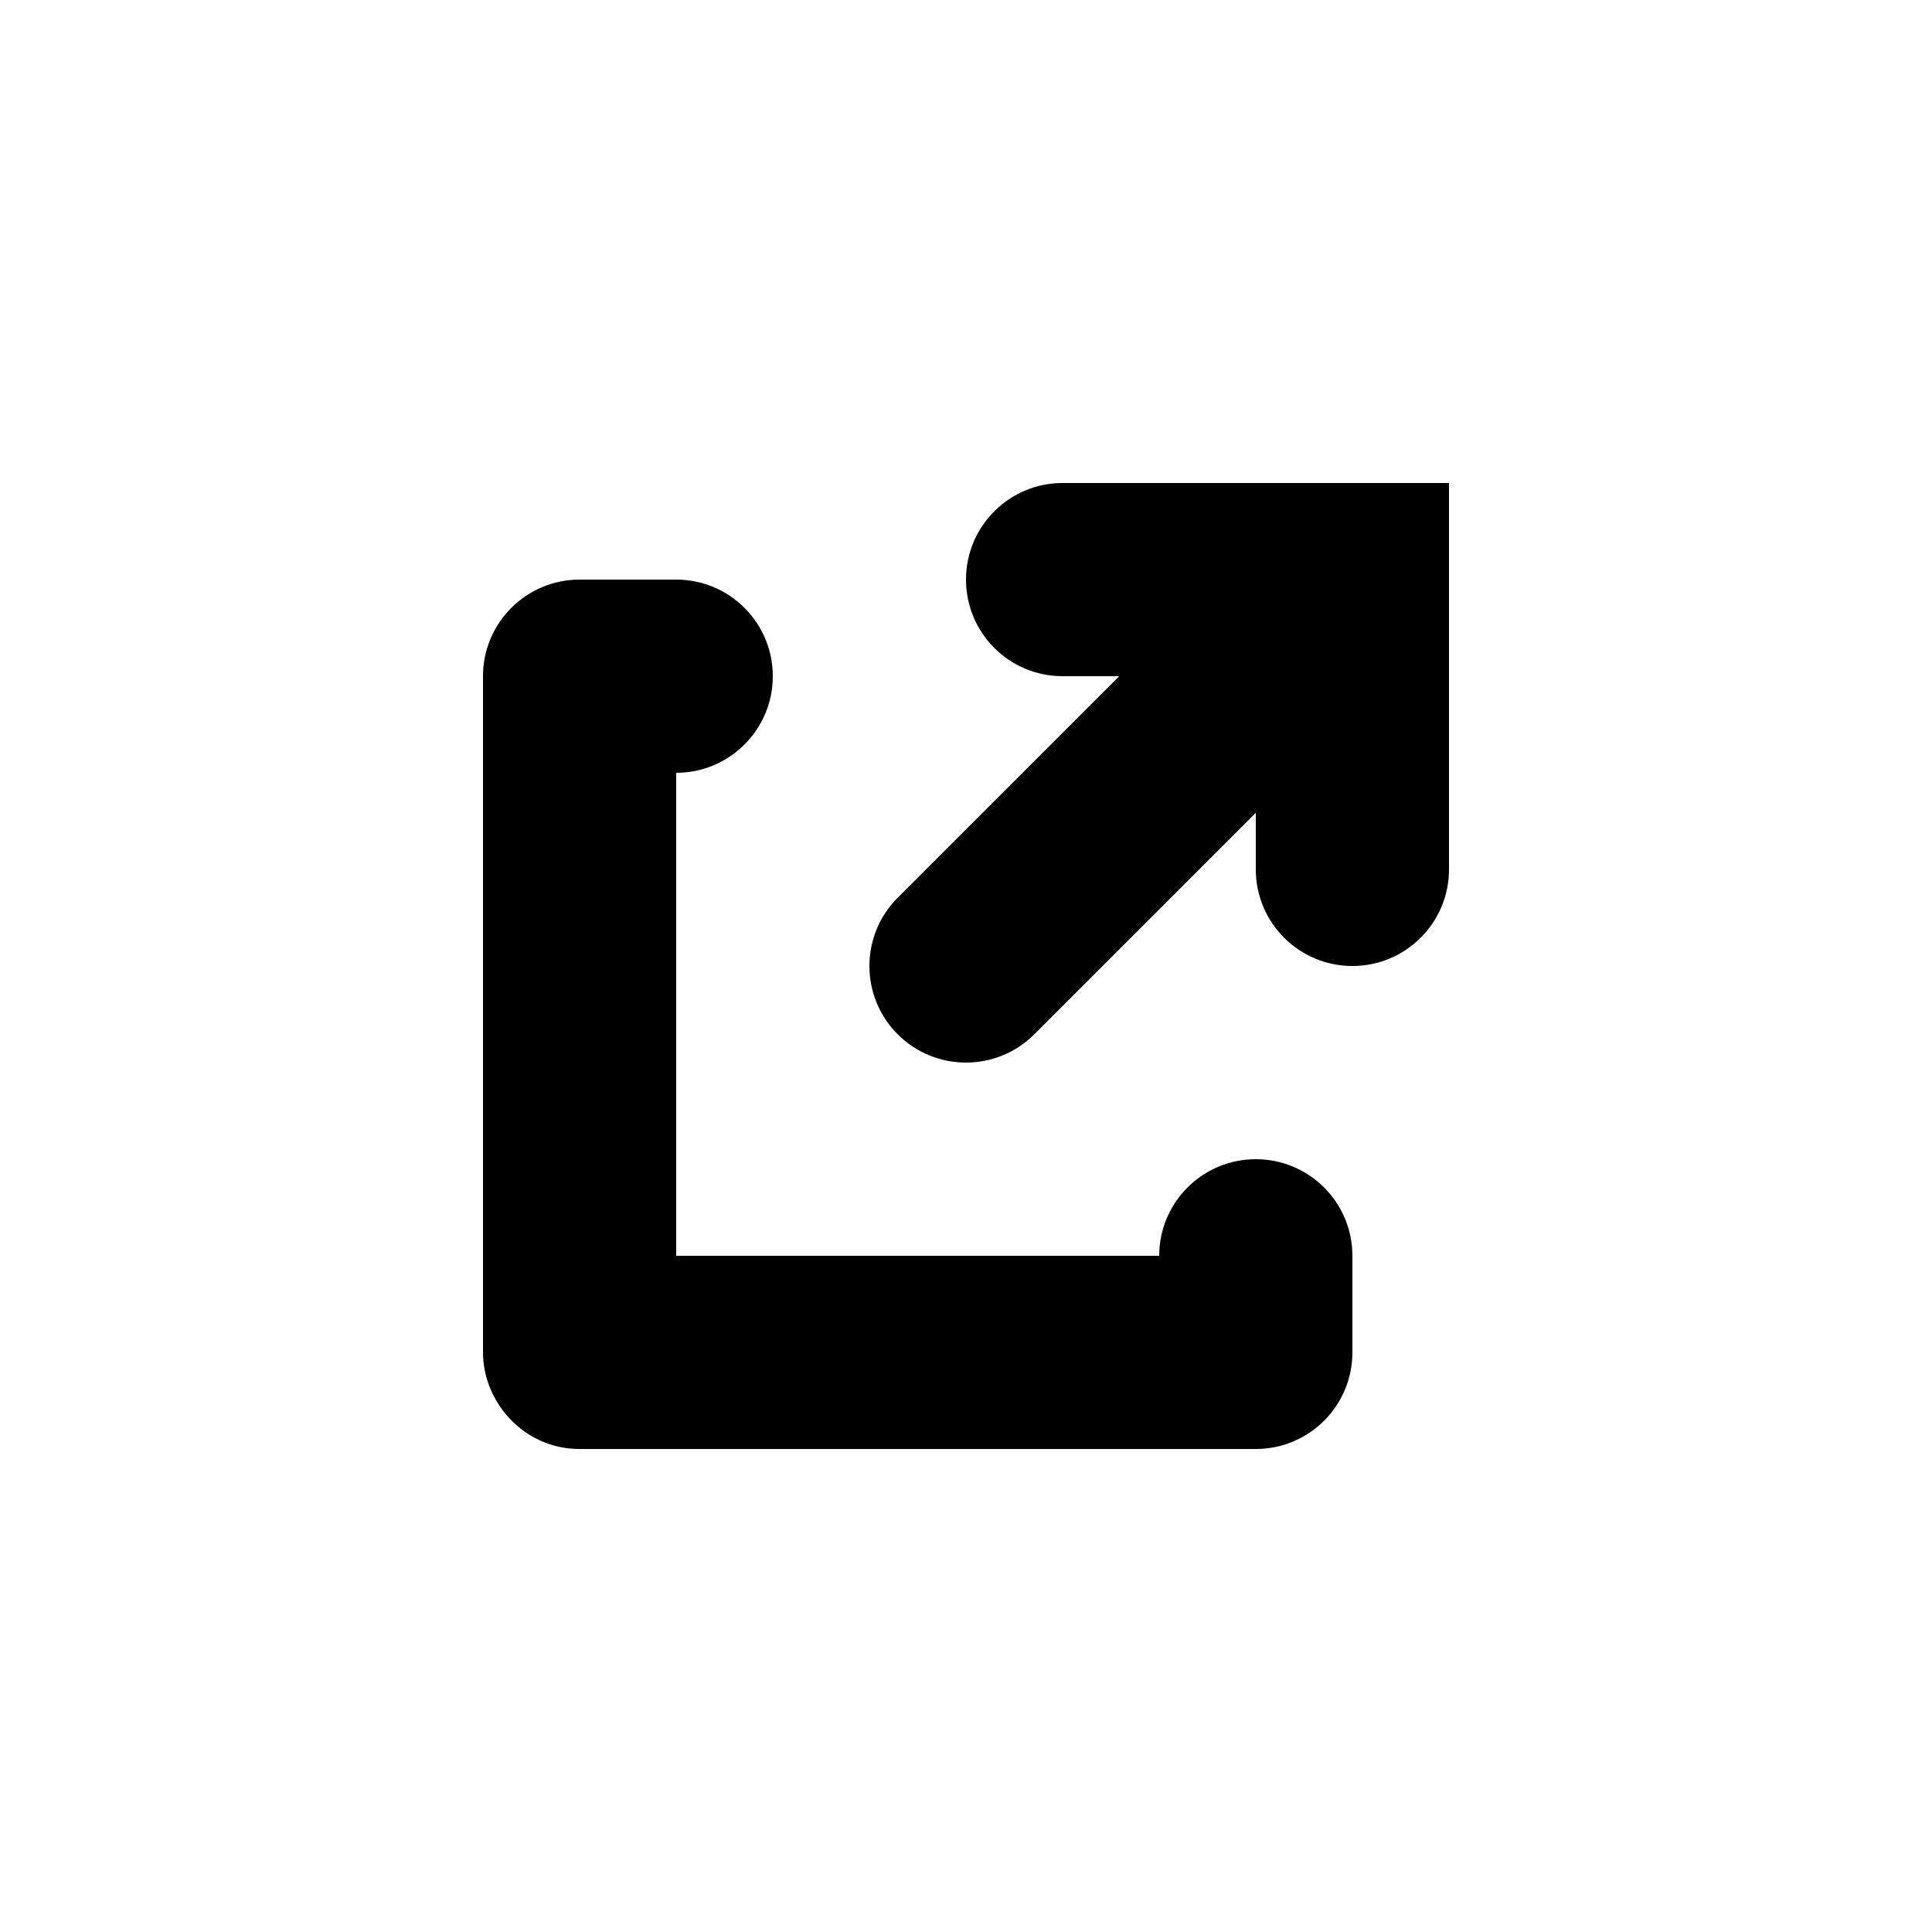
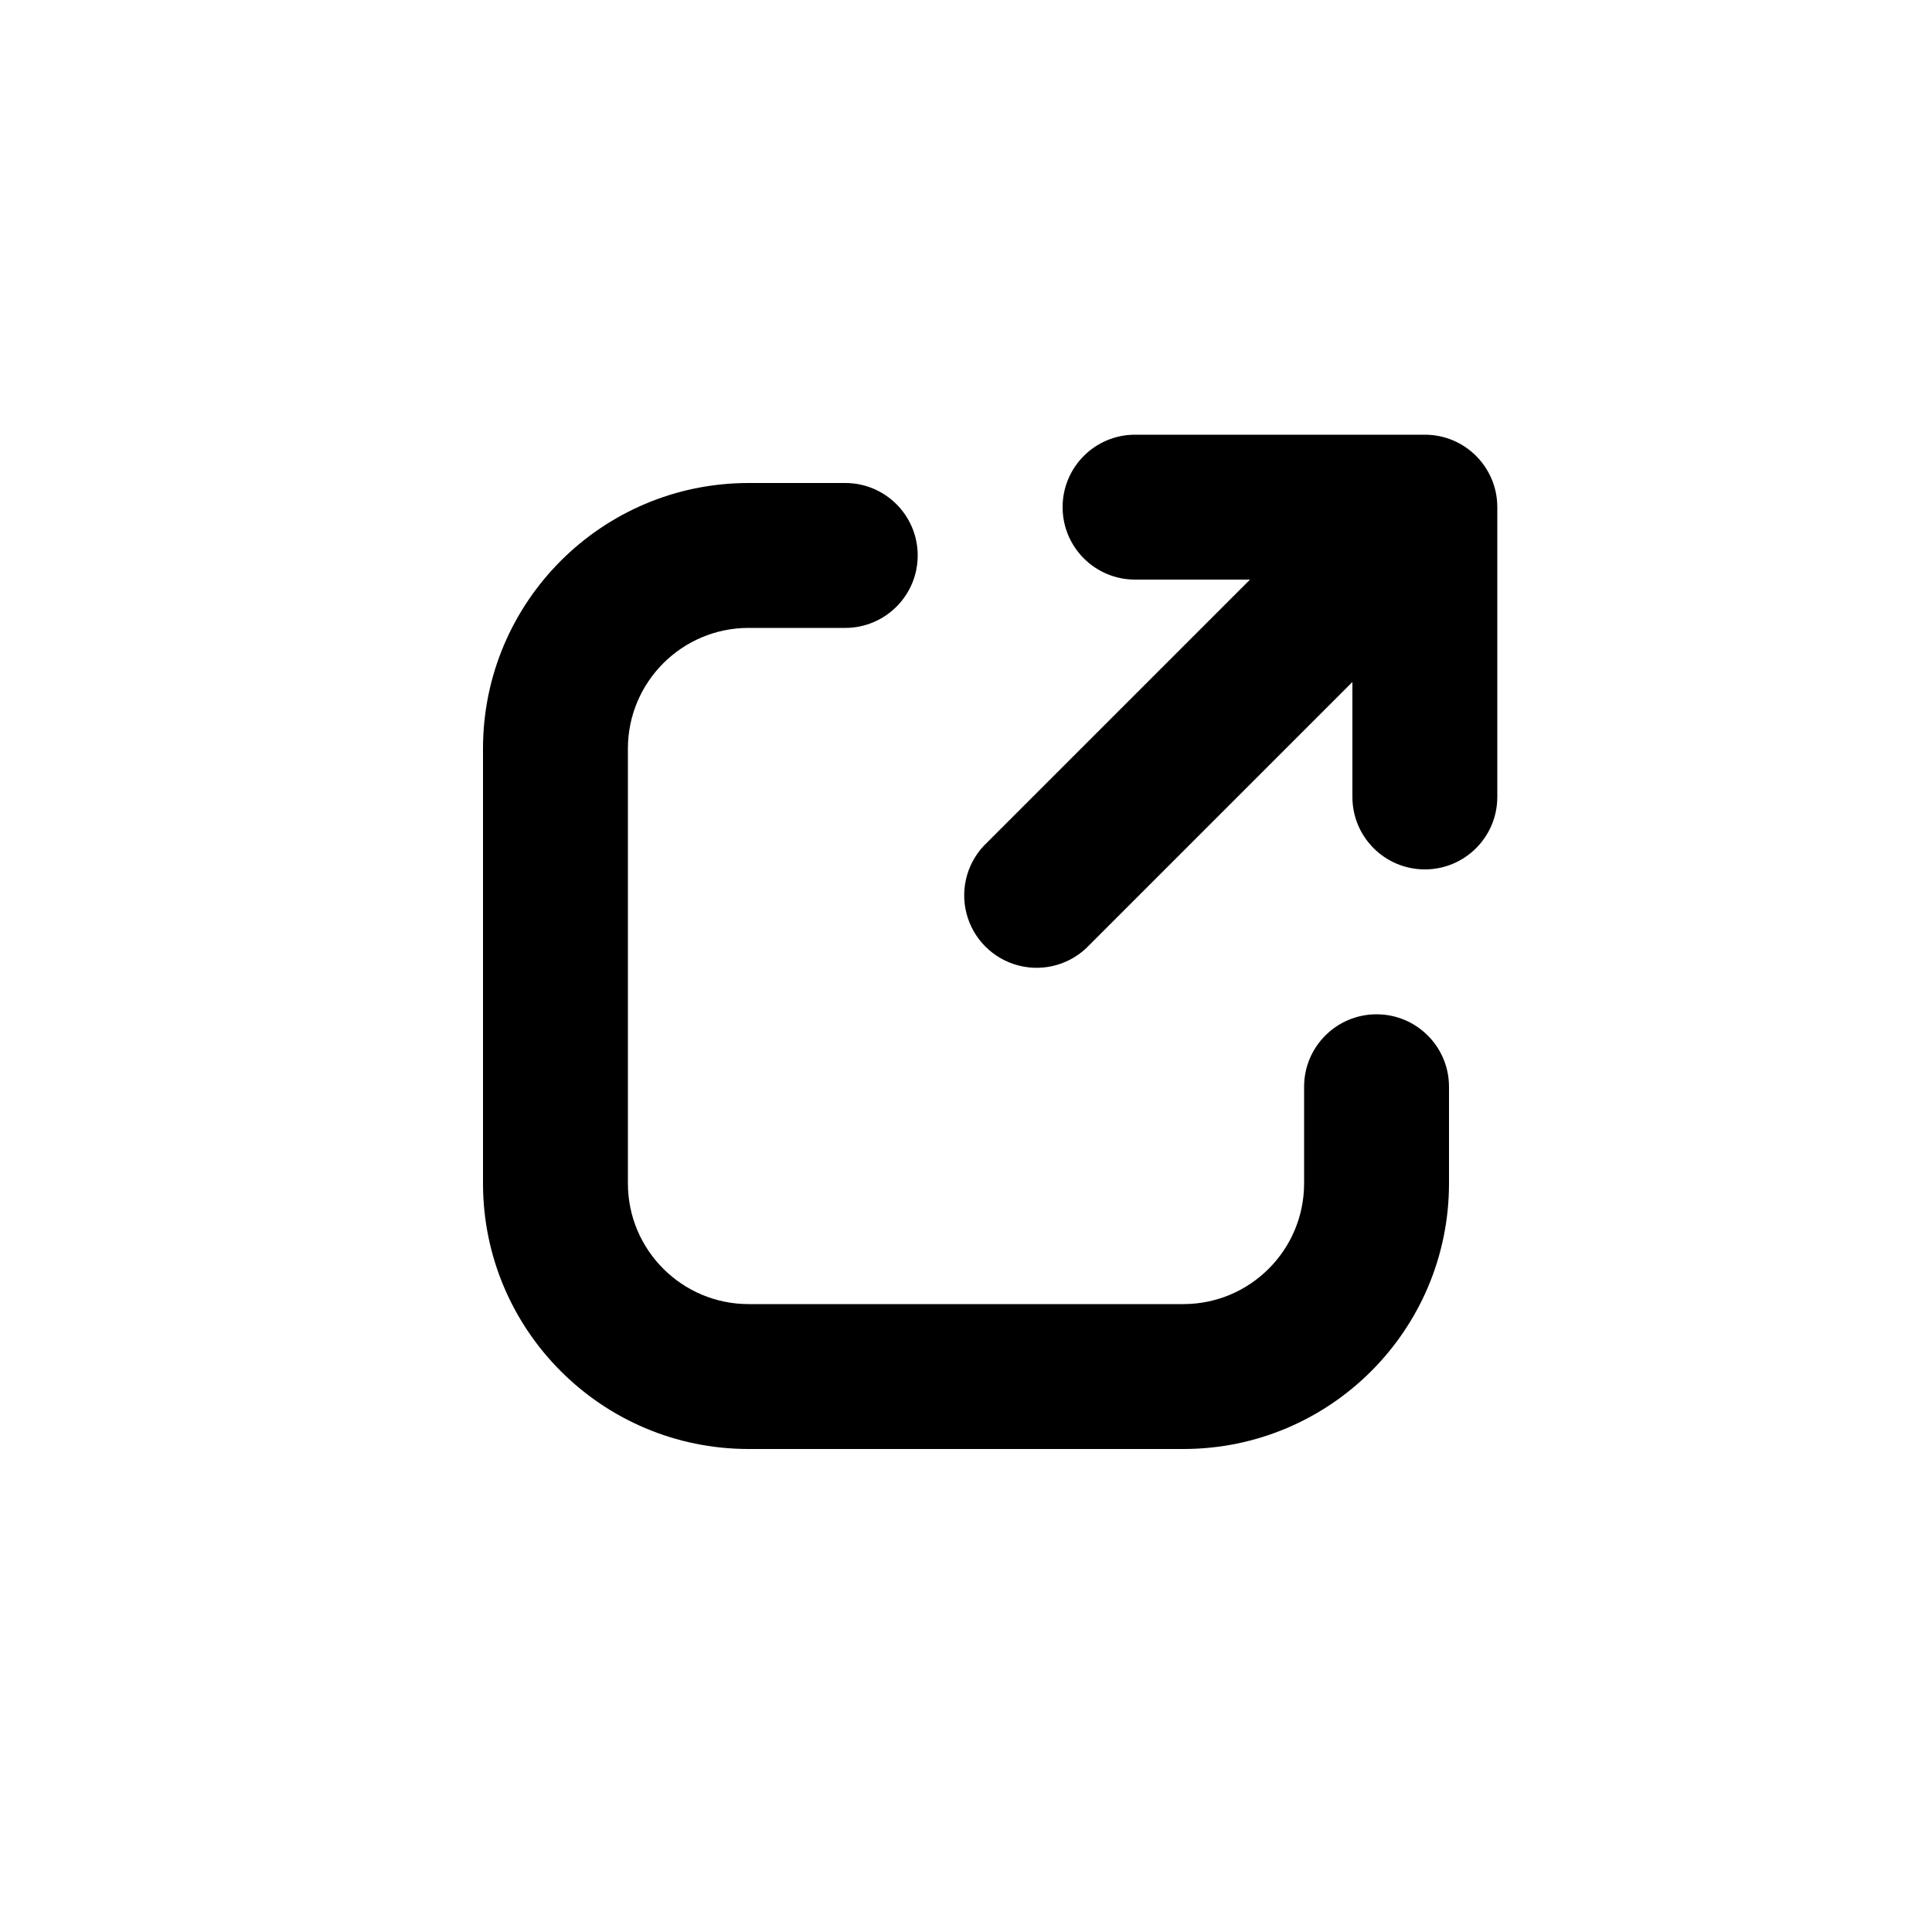
<svg xmlns="http://www.w3.org/2000/svg" viewBox="0 0 20 20">
-   <path fill="#000000" d="M13 12a1 1 0 0 1 1 1v1a1 1 0 0 1-1 1H6c-.575 0-1-.484-1-1V7a1 1 0 0 1 1-1h1a1 1 0 0 1 0 2v5h5a1 1 0 0 1 1-1zm-2-7h4v4a1 1 0 1 1-2 0v-.586l-2.293 2.293a.999.999 0 1 1-1.414-1.414L11.586 7H11a1 1 0 0 1 0-2z" />
+   <path d="M11.75 4.5a.75.75 0 0 0 0 1.5h1.19l-2.72 2.72a.75.75 0 1 0 1.06 1.06l2.72-2.72v1.19a.75.75 0 0 0 1.5 0v-3a.75.75 0 0 0-.75-.75h-3Z" />
+   <path d="M15 11.25a.75.75 0 0 0-1.5 0v1c0 .69-.56 1.25-1.25 1.25h-4.5c-.69 0-1.25-.56-1.25-1.25v-4.5c0-.69.56-1.25 1.25-1.25h1a.75.75 0 0 0 0-1.5h-1a2.75 2.75 0 0 0-2.75 2.75v4.5a2.75 2.75 0 0 0 2.75 2.75h4.5a2.75 2.75 0 0 0 2.75-2.75v-1Z" />
</svg>
